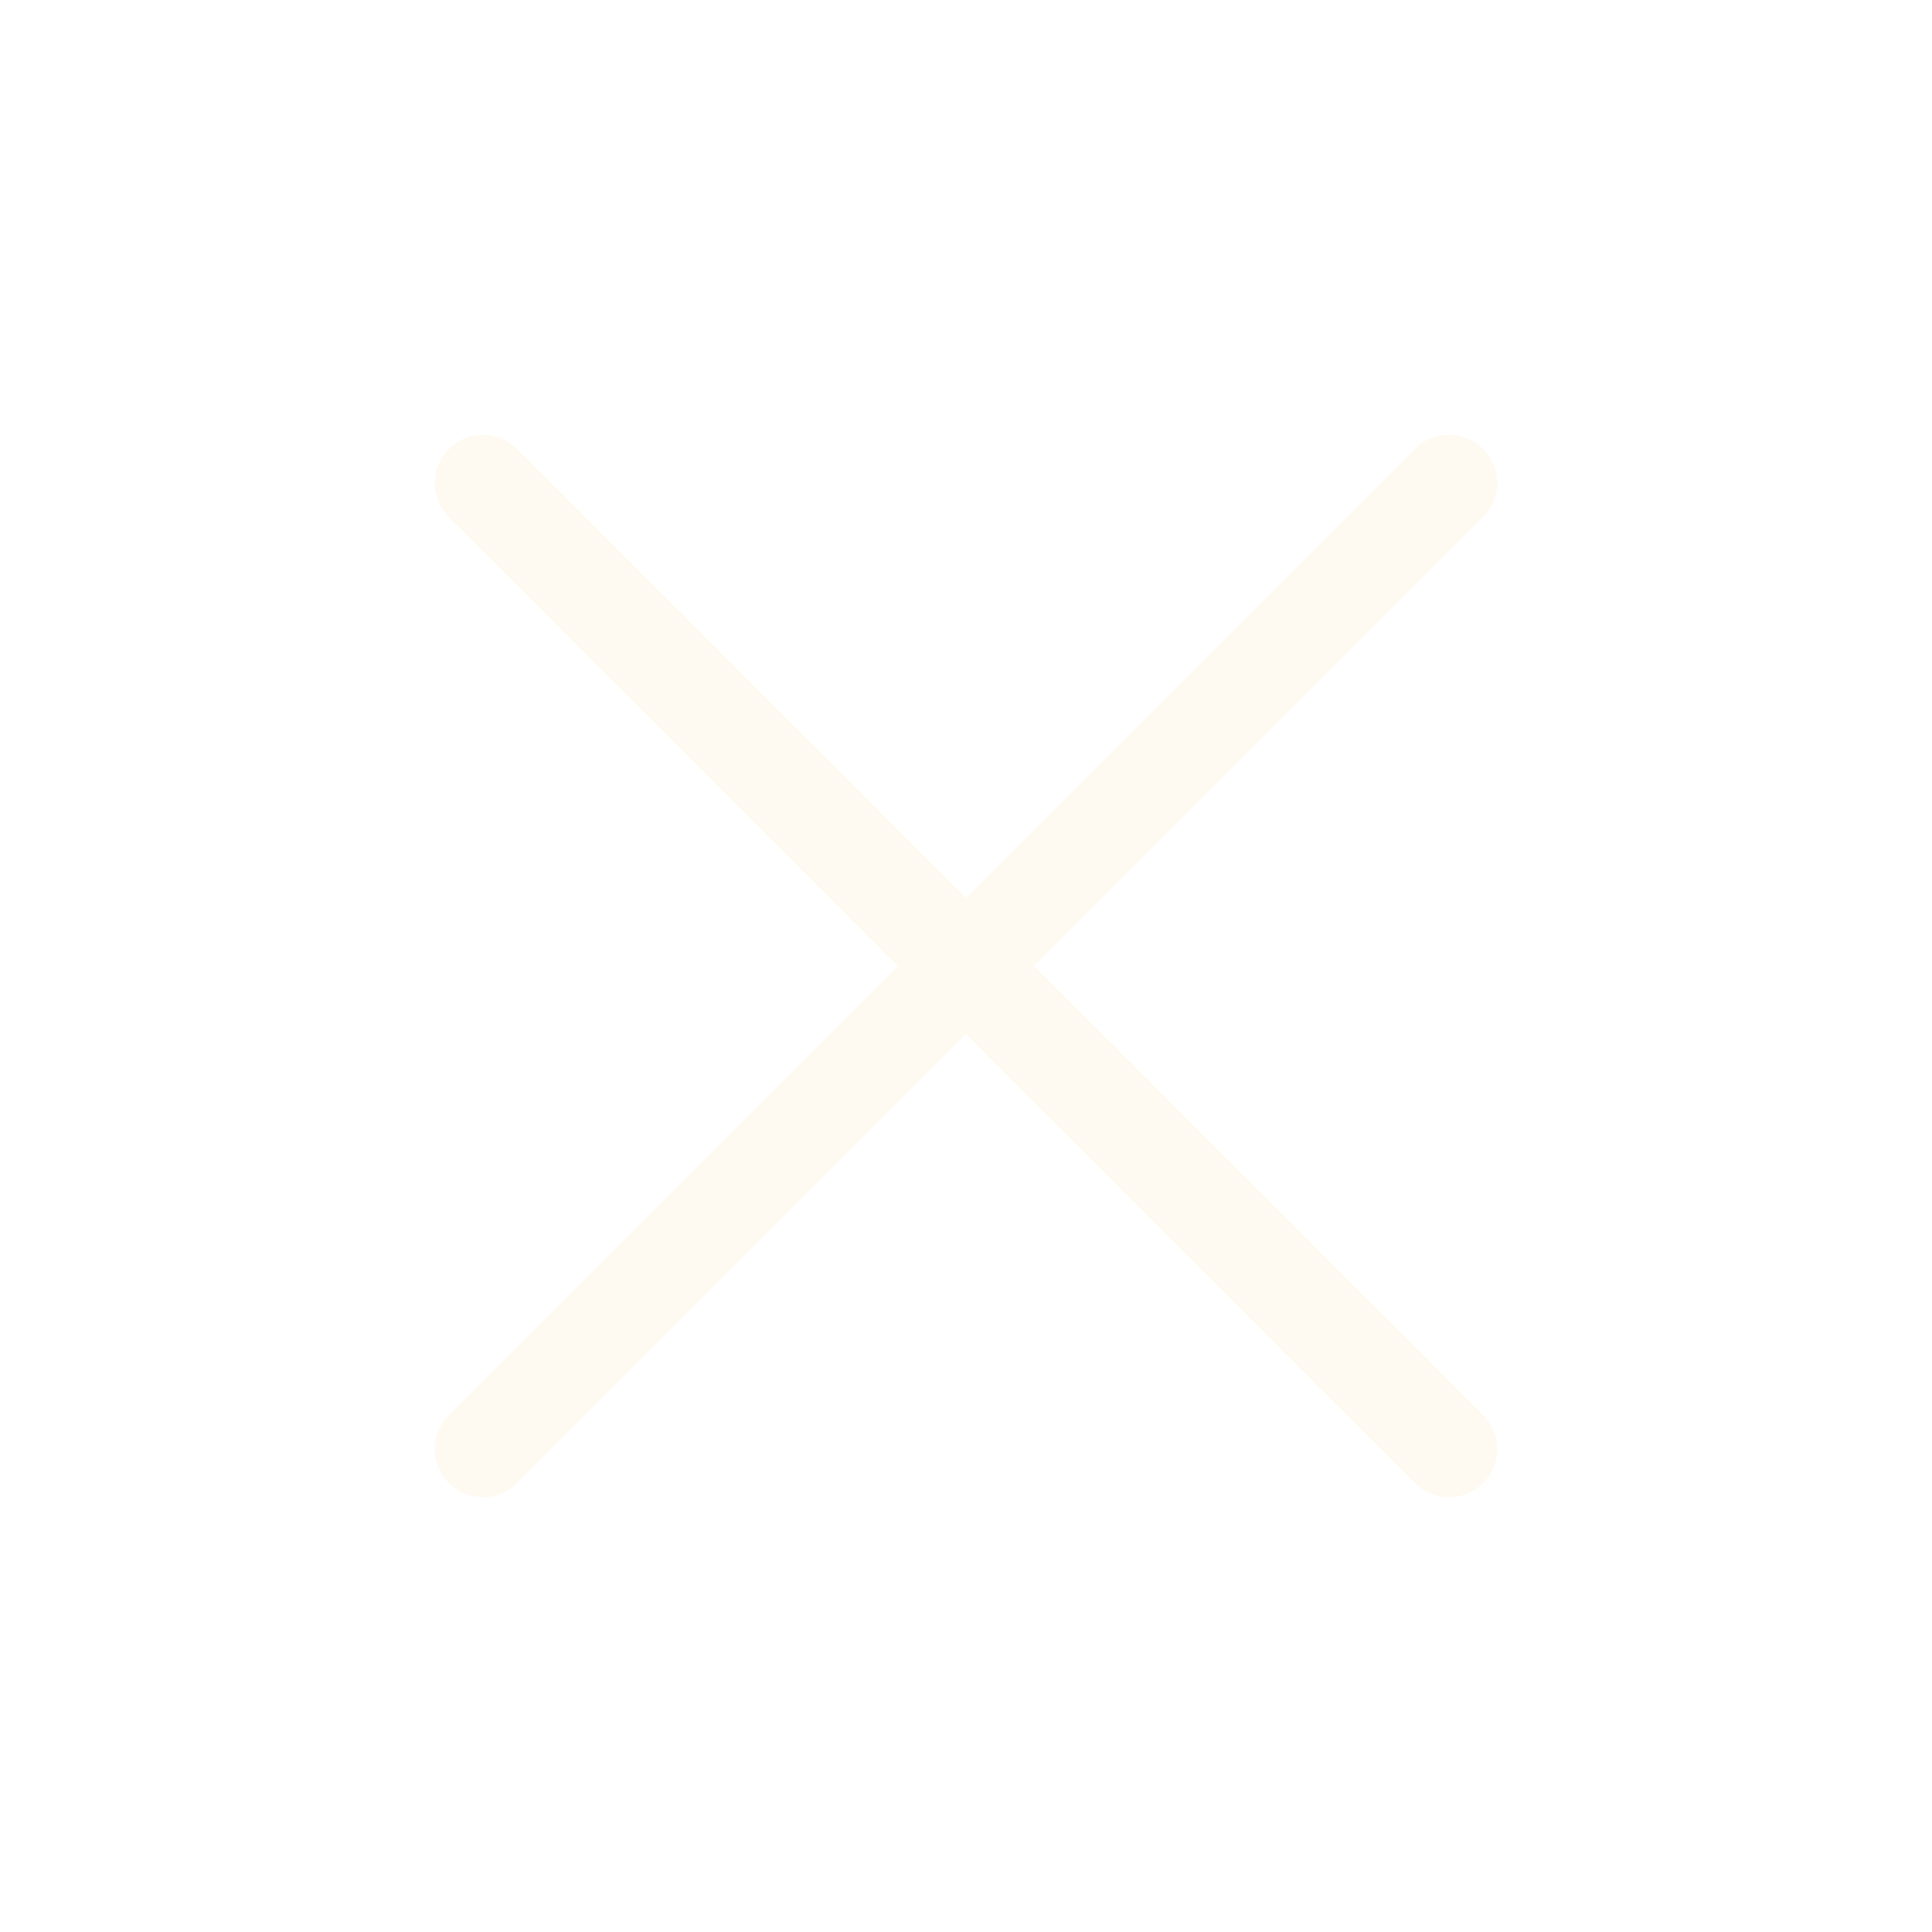
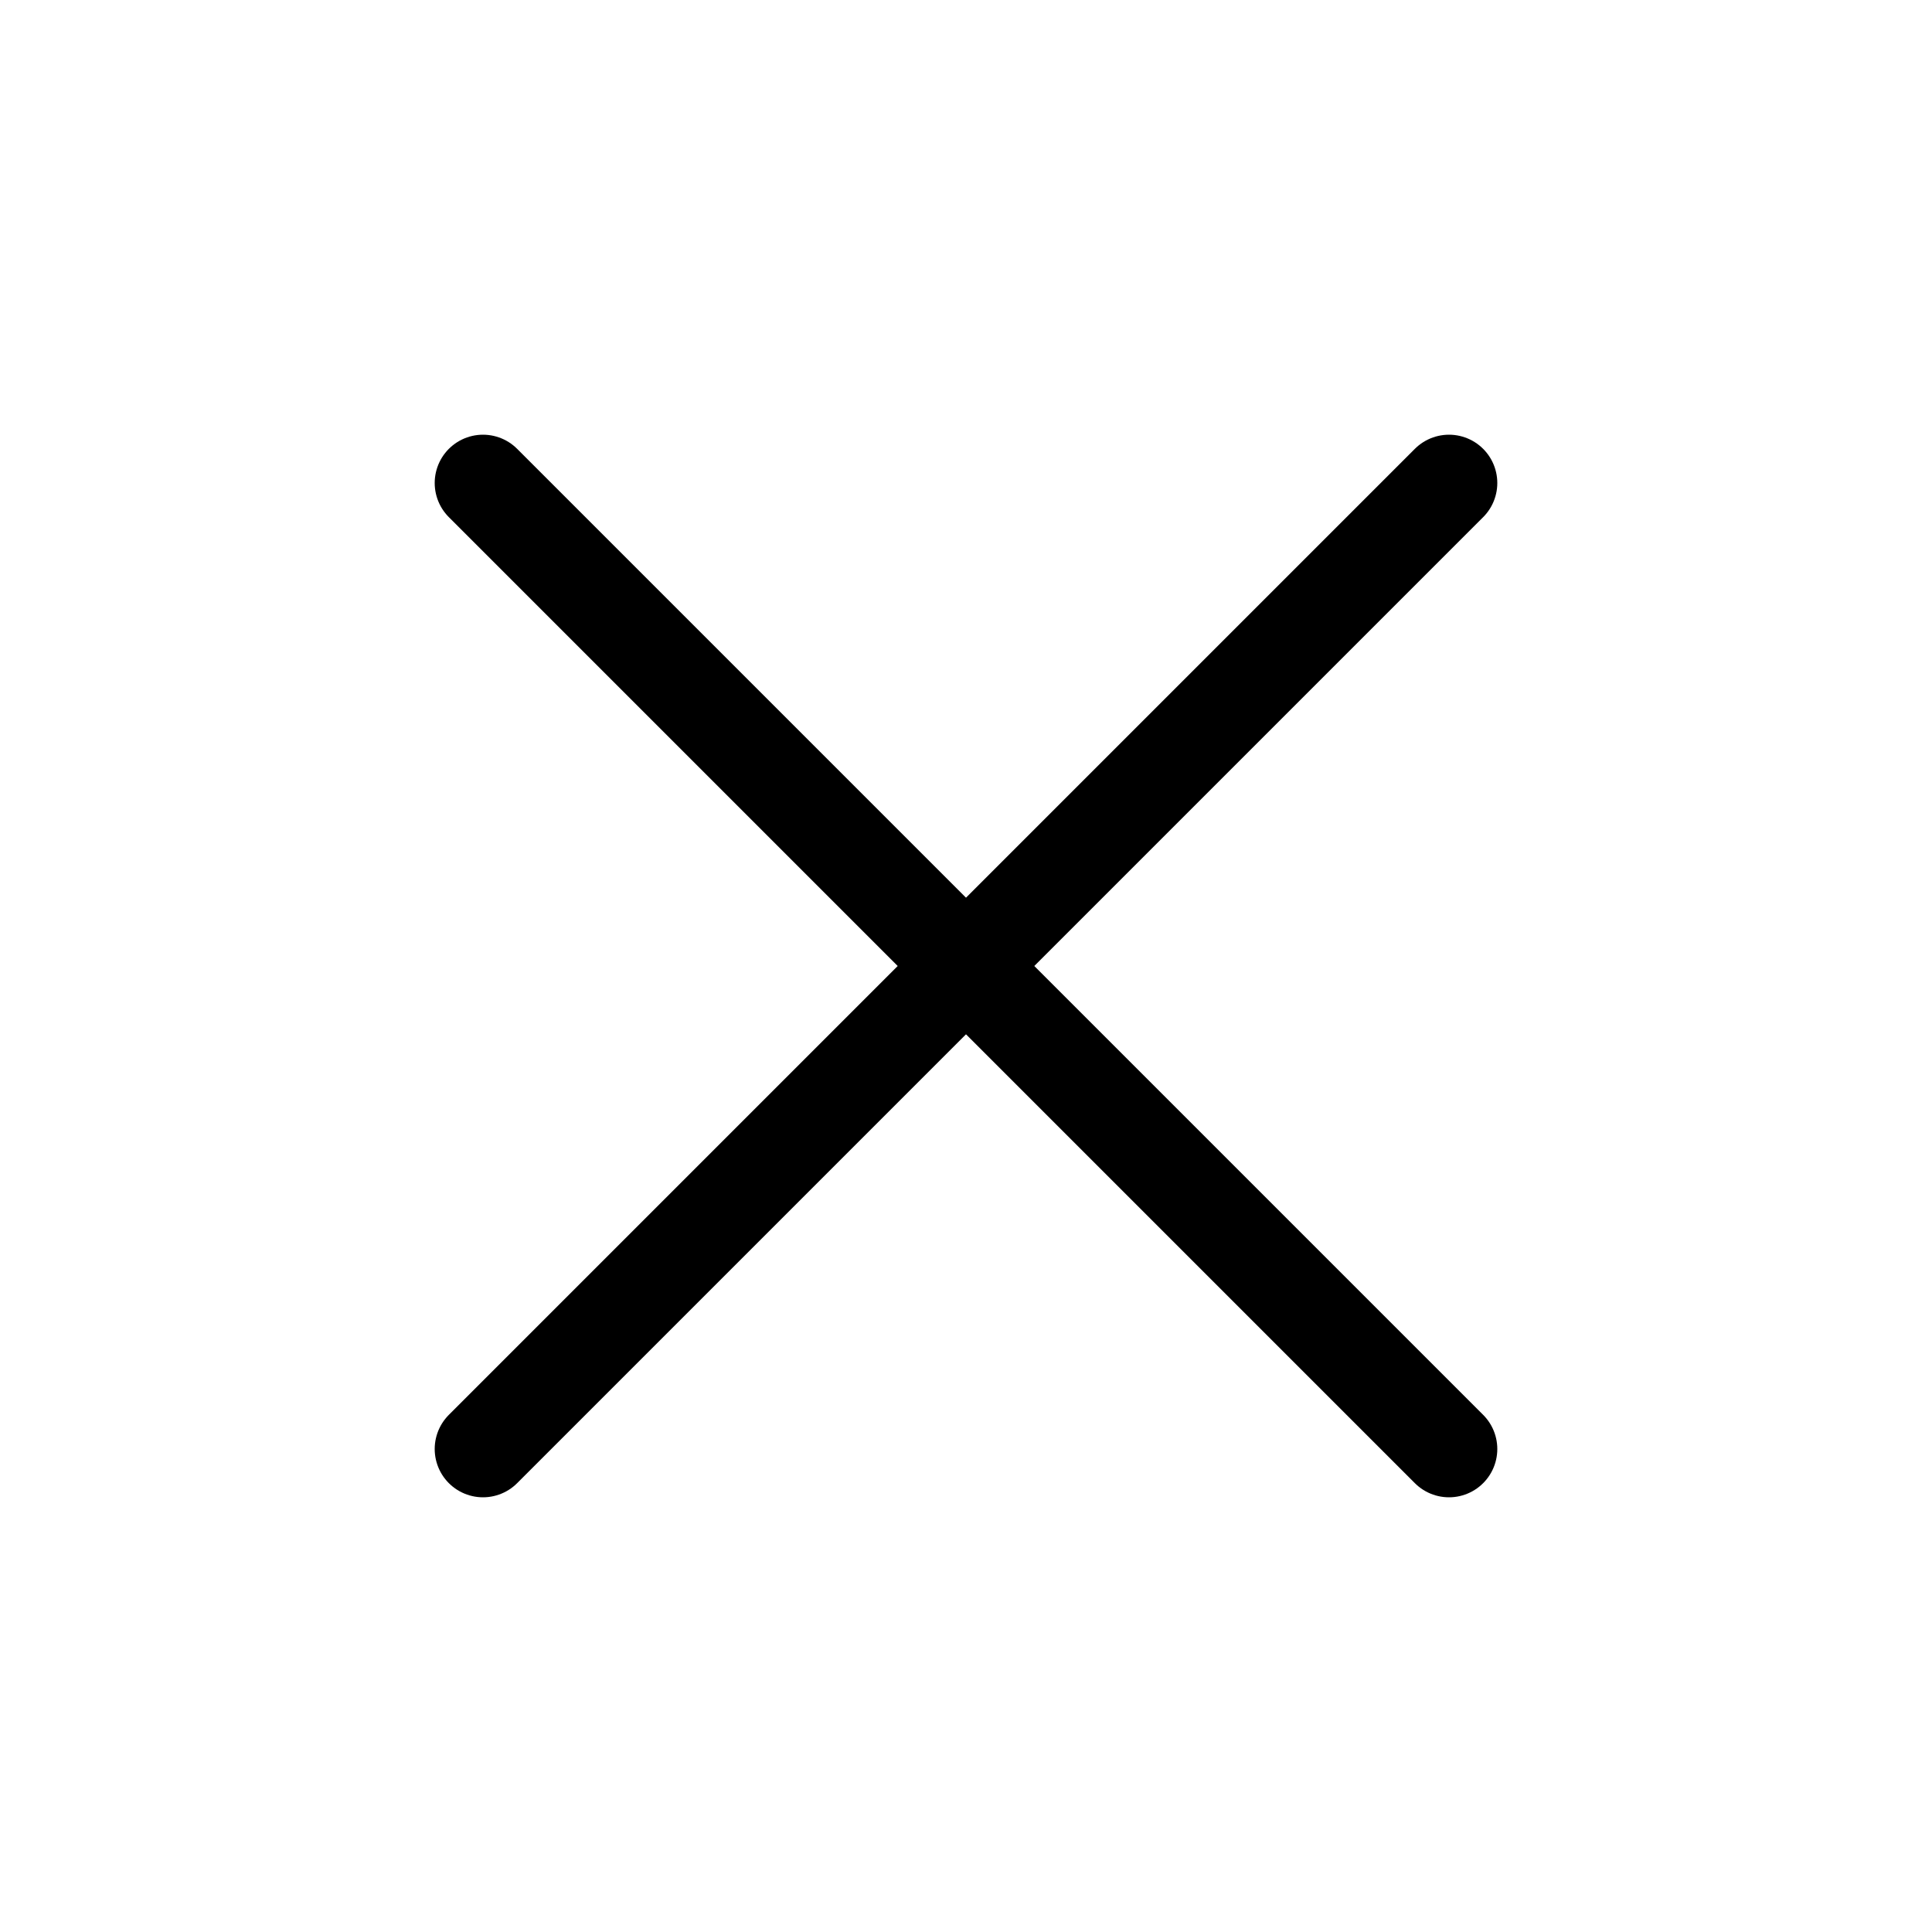
<svg xmlns="http://www.w3.org/2000/svg" width="40" height="40" viewBox="0 0 40 40" fill="none">
-   <path d="M30 10L10 30M10 10L30 30" stroke="#FFFAF1" stroke-width="2" stroke-linecap="round" stroke-linejoin="round" />
+   <path d="M30 10L10 30M10 10L30 30" stroke="black" stroke-width="2" stroke-linecap="round" stroke-linejoin="round" />
</svg>
